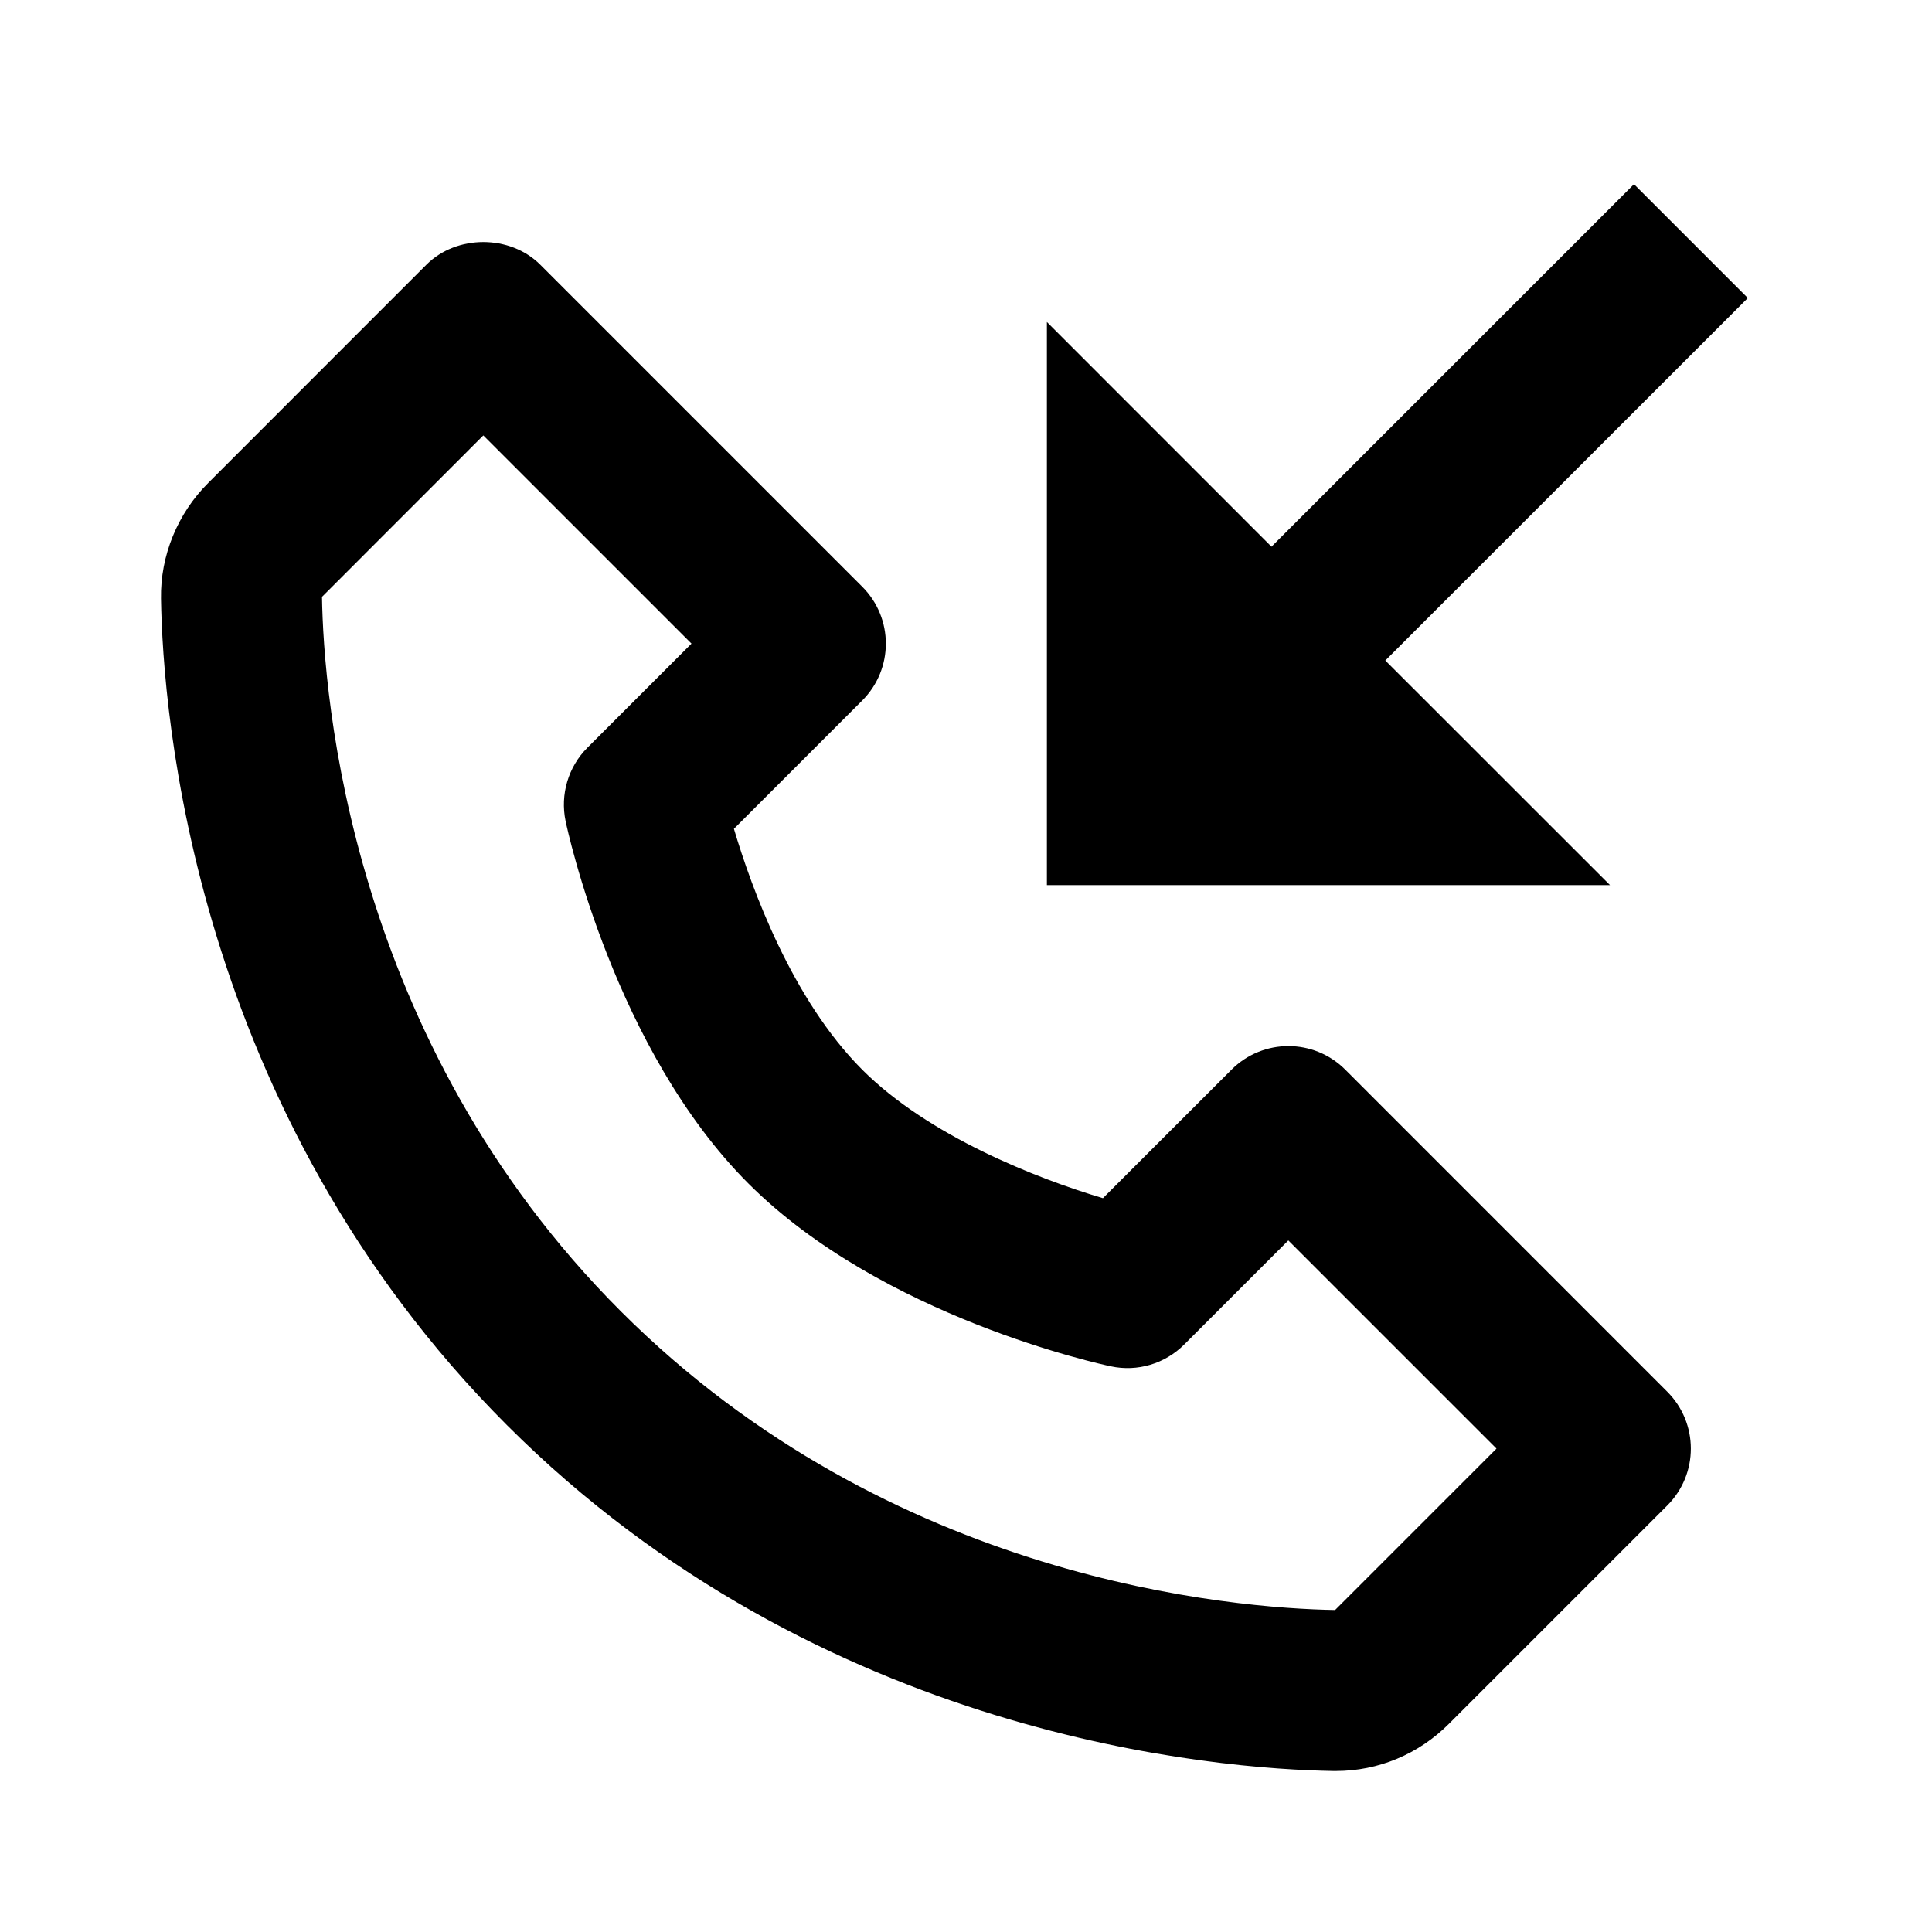
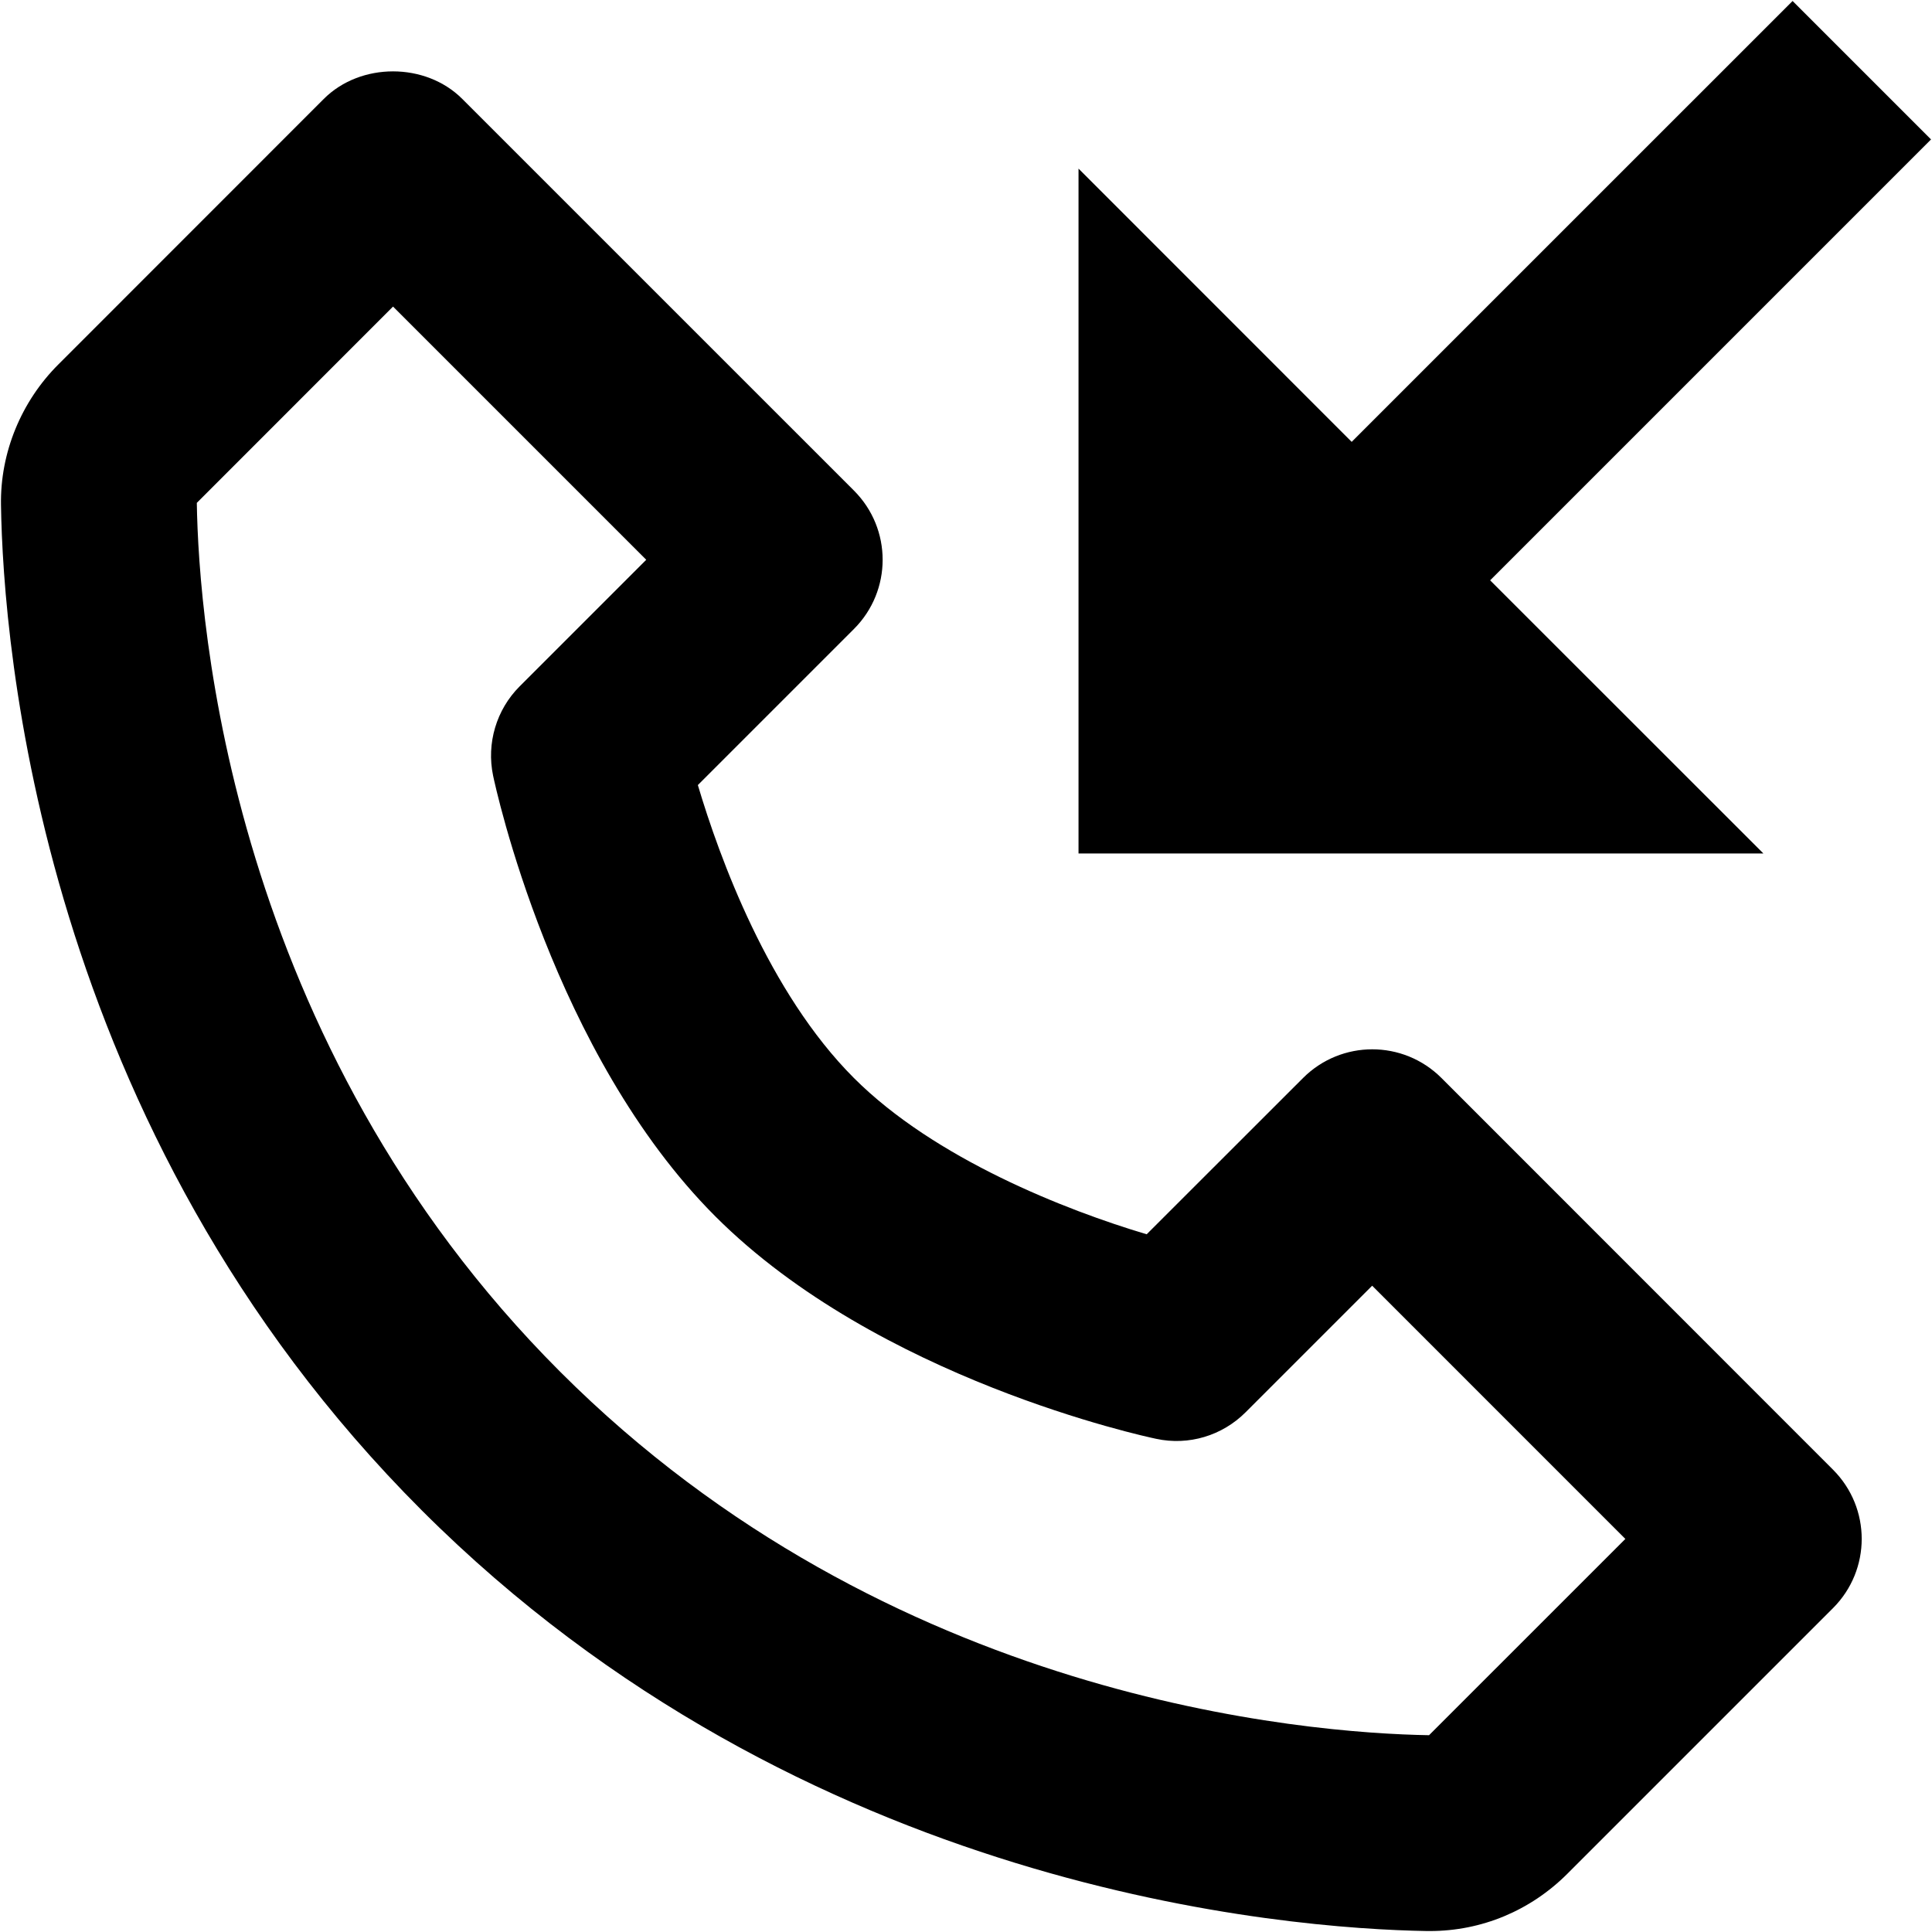
- <svg xmlns="http://www.w3.org/2000/svg" width="1000" height="1000" fill="none">
-   <path d="M696.335 553.666c-16.292-16.291-42.625-16.291-58.917 0l-66.542 66.5c-34.333-10.208-90.25-32.125-124.583-66.5-36.417-36.416-57.25-93.875-66.417-124.666l66.417-66.417c16.292-16.292 16.292-42.625 0-58.917L279.626 137c-15.625-15.625-43.292-15.625-58.917 0L107.834 249.916c-15.916 15.834-24.875 37.667-24.5 59.875.917 59.292 16.5 265.292 179.042 427.834C424.793 900 630.918 915.708 690.251 916.666h1.167c22 0 42.792-8.666 58.542-24.416l113-113c16.291-16.292 16.291-42.625 0-58.917L696.335 553.666zm-5.292 279.667c-52-.875-229.917-14.833-369.75-154.667-140.334-140.333-153.834-318.833-154.625-369.75l83.5-83.541 107.75 107.75L304.043 387c-9.917 9.916-14.167 24.25-11.292 38 1 4.791 25.458 118.416 94.625 187.583s182.792 93.625 187.583 94.625c13.792 2.958 28.042-1.333 38.001-11.292l53.875-53.875 107.749 107.75-83.541 83.542z" fill="#000" />
-   <path d="M658.125 282.958l-116.25-116.292v291.459h291.459l-116.292-116.25L904.667 154.25 845.75 95.333 658.125 282.958z" fill="#000" />
+ <svg xmlns="http://www.w3.org/2000/svg" viewBox="0 0 1000 1000">
+   <path fill="none" d="M0 0h1000v1000H0z" />
+   <path d="M746.11 557.98c-19.82-19.81-51.84-19.81-71.66 0l-80.93 80.88c-41.76-12.42-109.77-39.07-151.53-80.88-44.29-44.29-69.63-114.18-80.78-151.63l80.78-80.78c19.82-19.82 19.82-51.84 0-71.66L239.26 51.19c-19-19-52.66-19-71.66 0L30.31 188.53C10.95 207.79.06 234.34.51 261.36c1.11 72.12 20.07 322.67 217.77 520.37 197.55 197.5 448.26 216.6 520.42 217.77h1.42c26.76 0 52.05-10.54 71.2-29.7l137.44-137.44c19.81-19.82 19.81-51.84 0-71.66L746.11 557.98zm-6.44 340.16c-63.25-1.06-279.65-18.04-449.73-188.12-170.69-170.69-187.11-387.8-188.07-449.73l101.56-101.61 131.06 131.06-65.53 65.53c-12.06 12.06-17.23 29.5-13.73 46.22 1.22 5.83 30.96 144.03 115.09 228.16s222.33 113.88 228.16 115.09c16.78 3.6 34.11-1.62 46.22-13.73l65.53-65.53 131.05 131.06-101.61 101.6z" />
+   <path d="M771.29 300.38L999.5 72.17 927.84.51l-228.21 228.2L558.24 87.27v354.5h354.5z" />
</svg>
